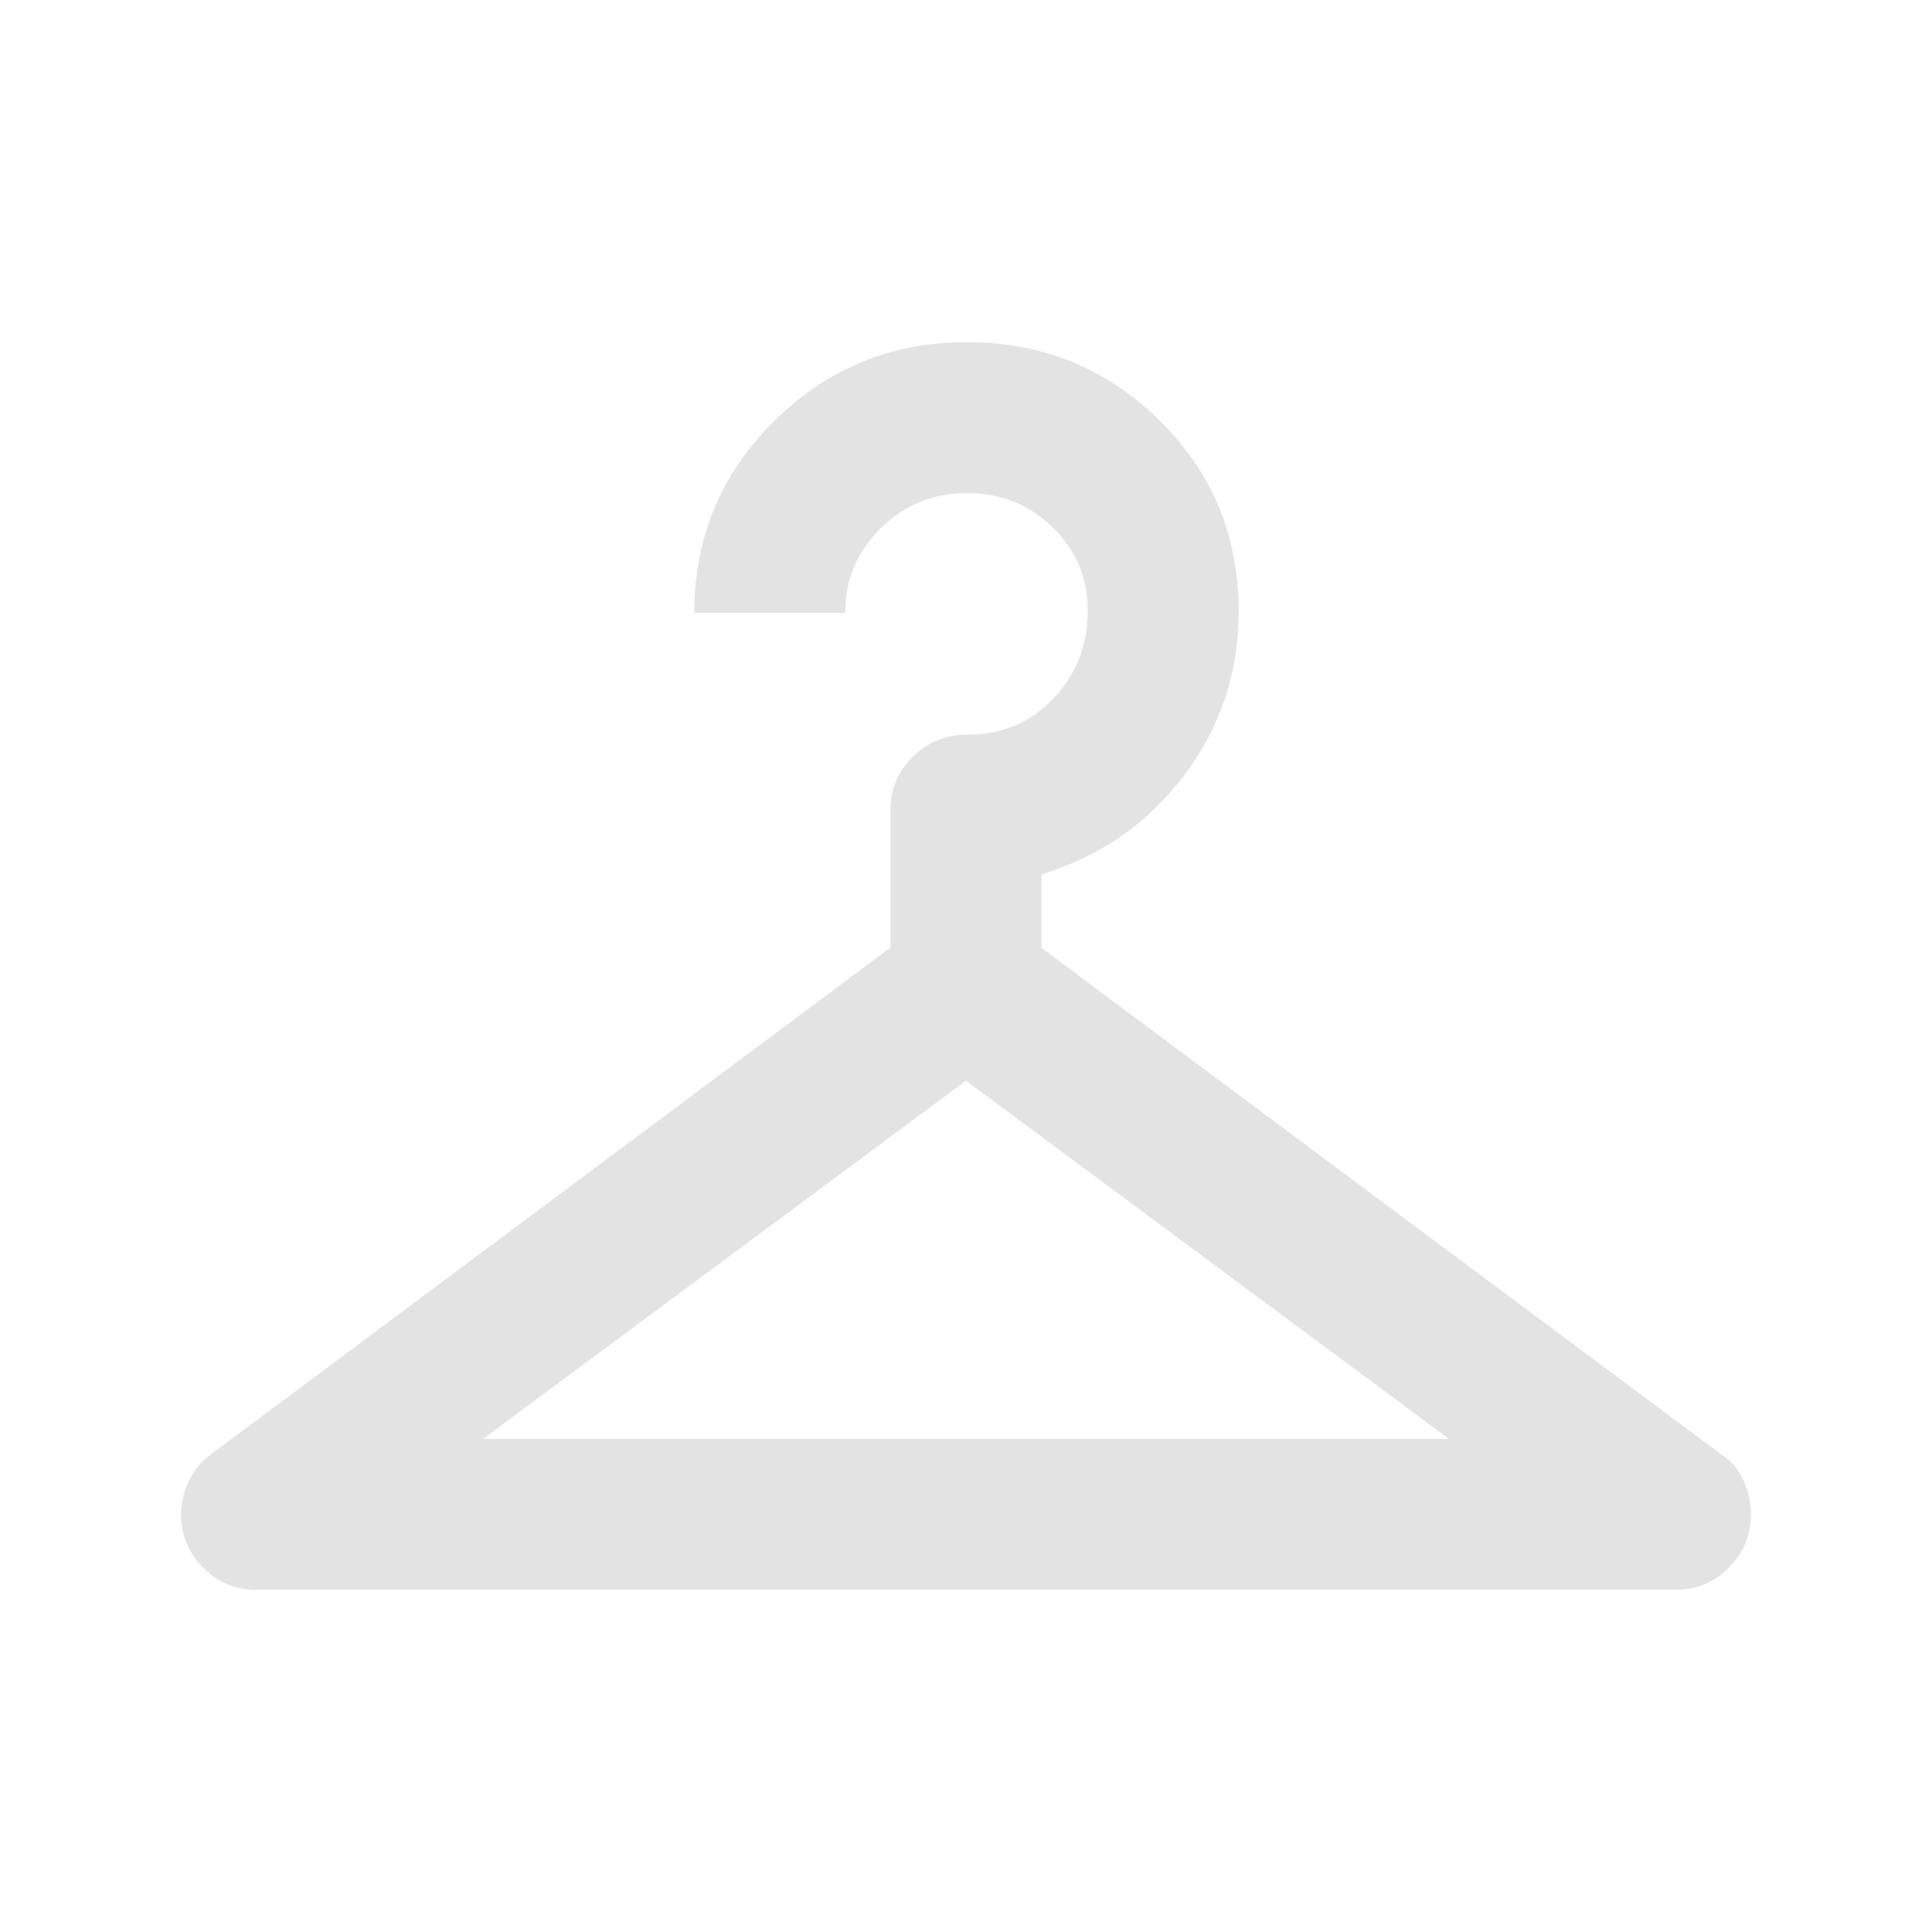
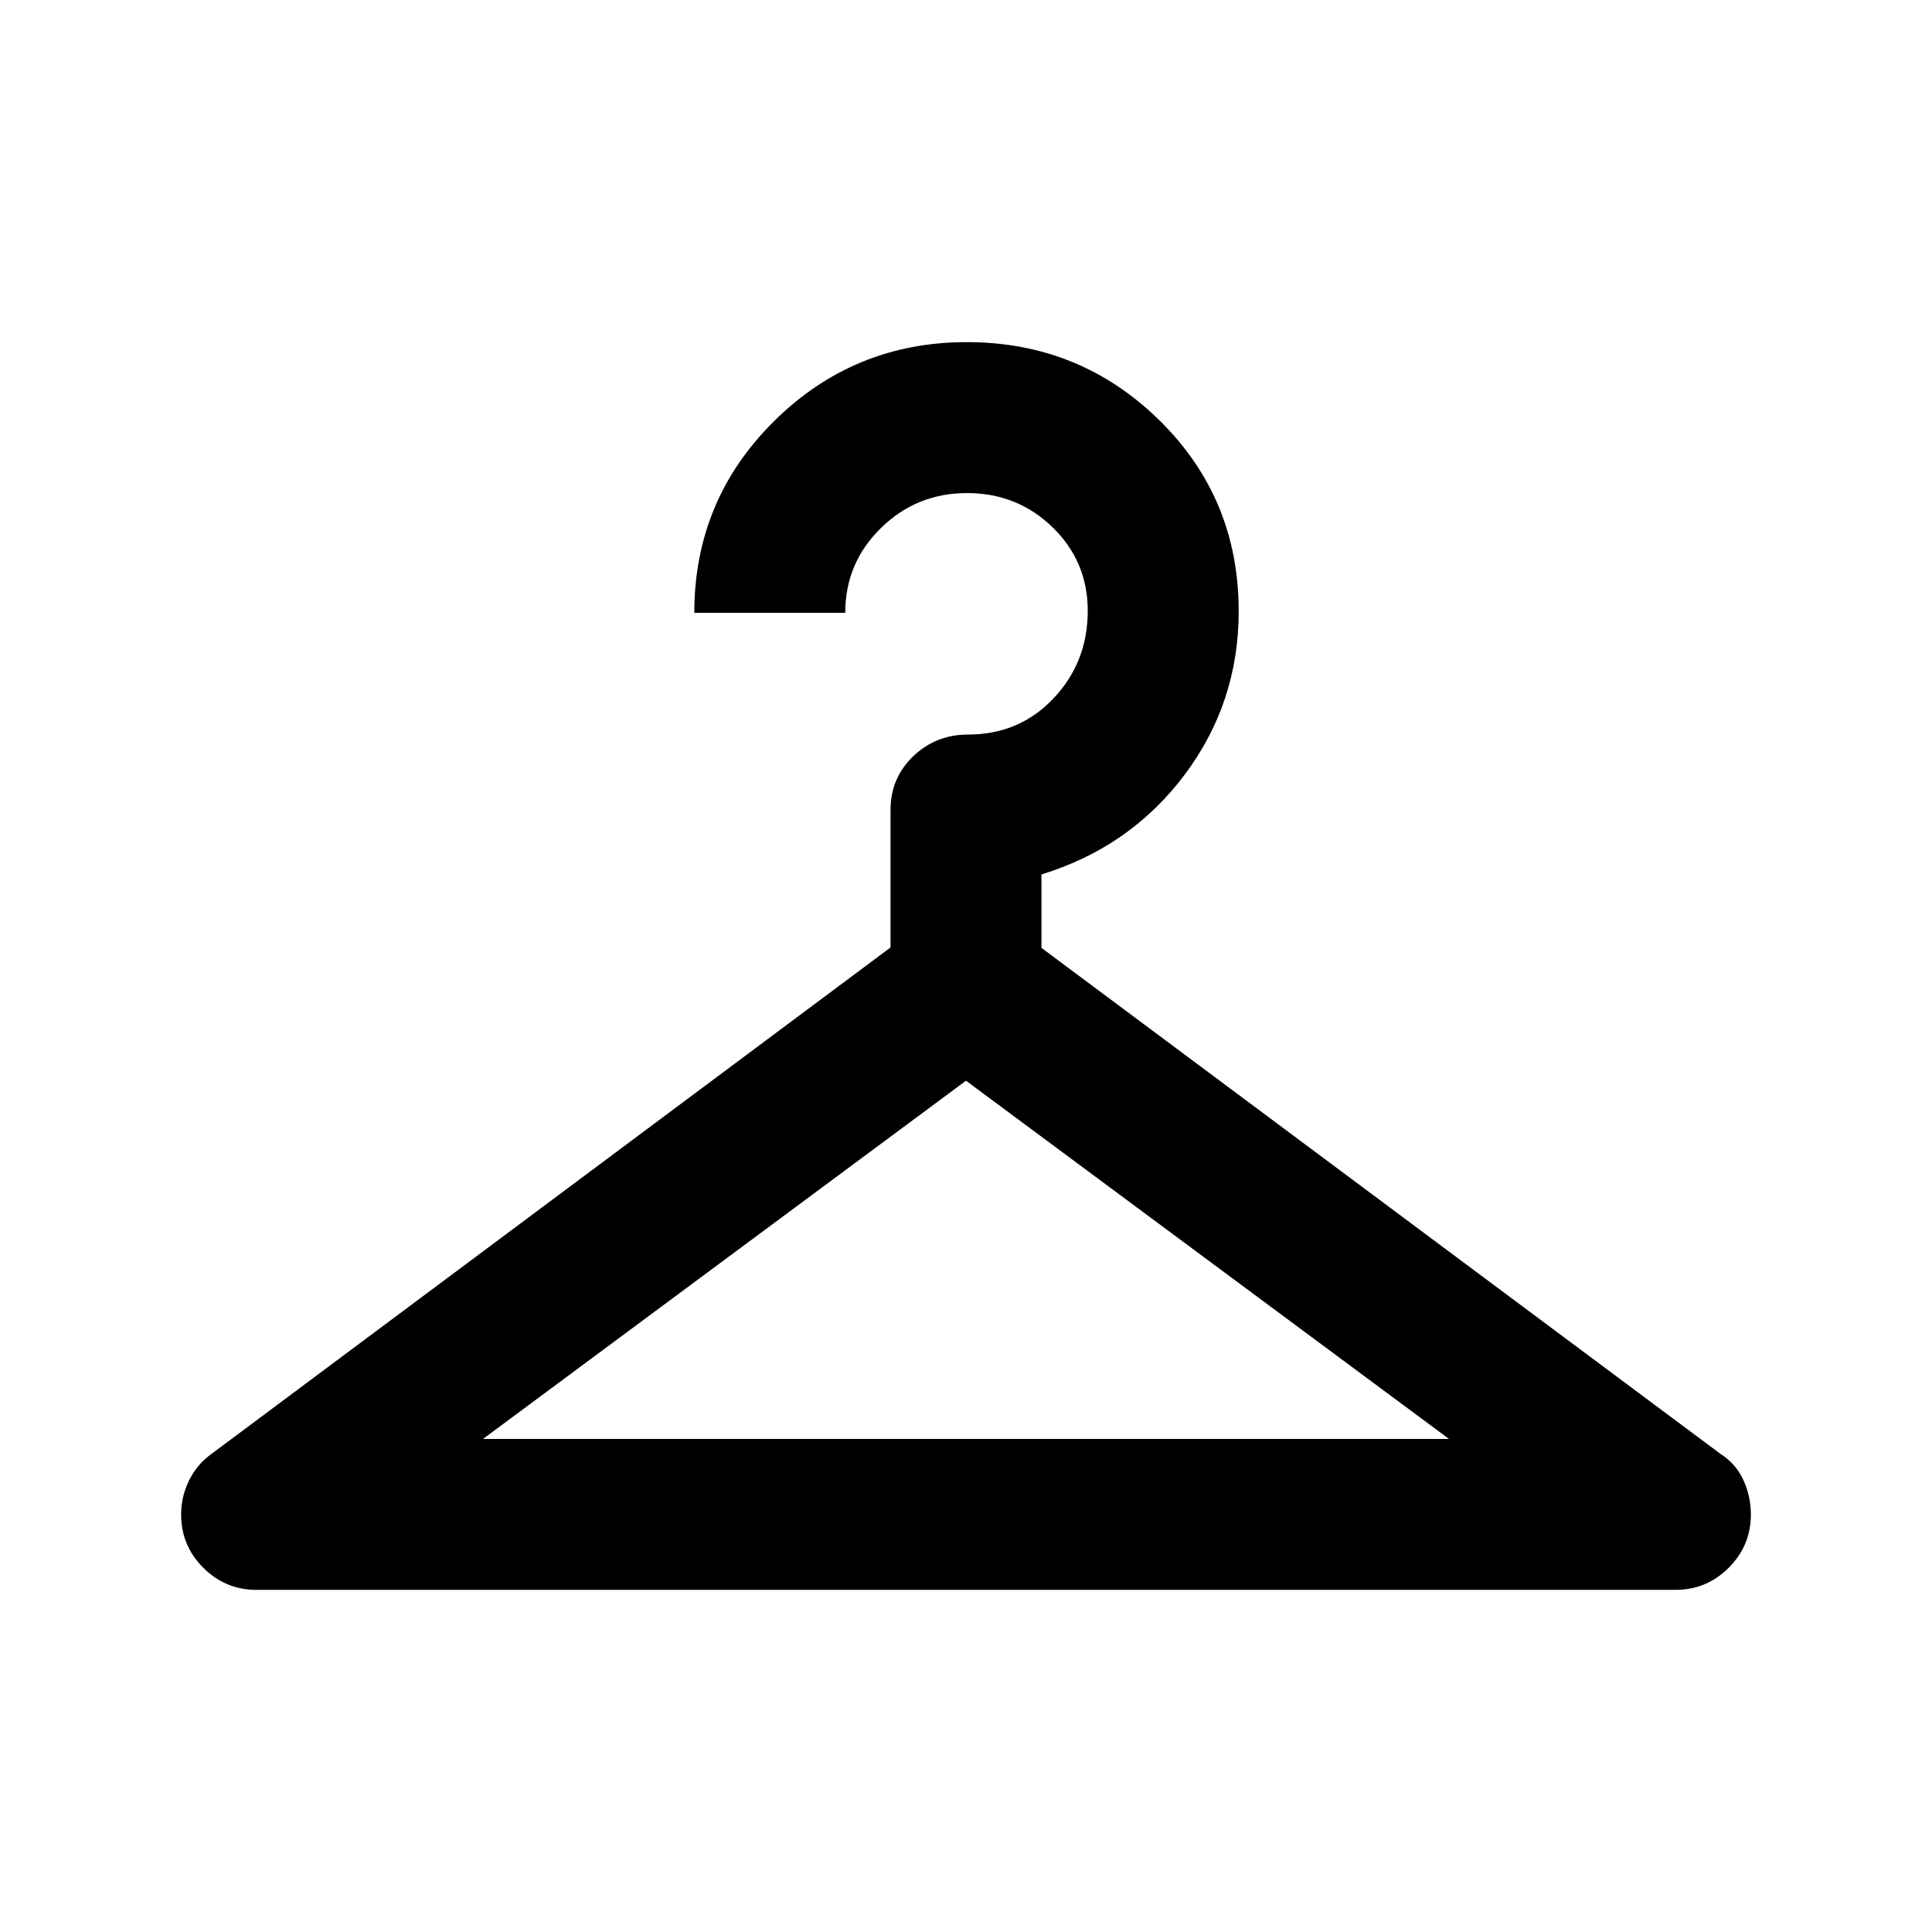
- <svg xmlns="http://www.w3.org/2000/svg" height="24px" viewBox="0 -960 960 960" width="24px" fill="#e3e3e3">
+ <svg xmlns="http://www.w3.org/2000/svg" height="24px" viewBox="0 -960 960 960" width="24px" fill="currentColor">
  <path d="M127.5-170q-15.5 0-26.5-11t-11-26.43q0-9.07 4-17.07t11-13l337.5-251.71v-68.29q0-15.94 11.27-26.72T481-595q25.5 0 42.5-18t17-43.5q0-24.5-17.5-41.5t-42.5-17q-25 0-42.75 17.35Q420-680.29 420-655.5h-75q0-56 39.65-95.25Q424.31-790 480.4-790q56.1 0 95.6 38.75 39.5 38.75 39.5 94.97 0 45.55-27 81.42-27 35.86-71 49.36v36.5L855-237.5q7.5 4.77 11.25 12.89 3.75 8.11 3.75 17.18Q870-192 859-181t-26.5 11h-705ZM240-245h480L480-423 240-245Z" />
</svg>
